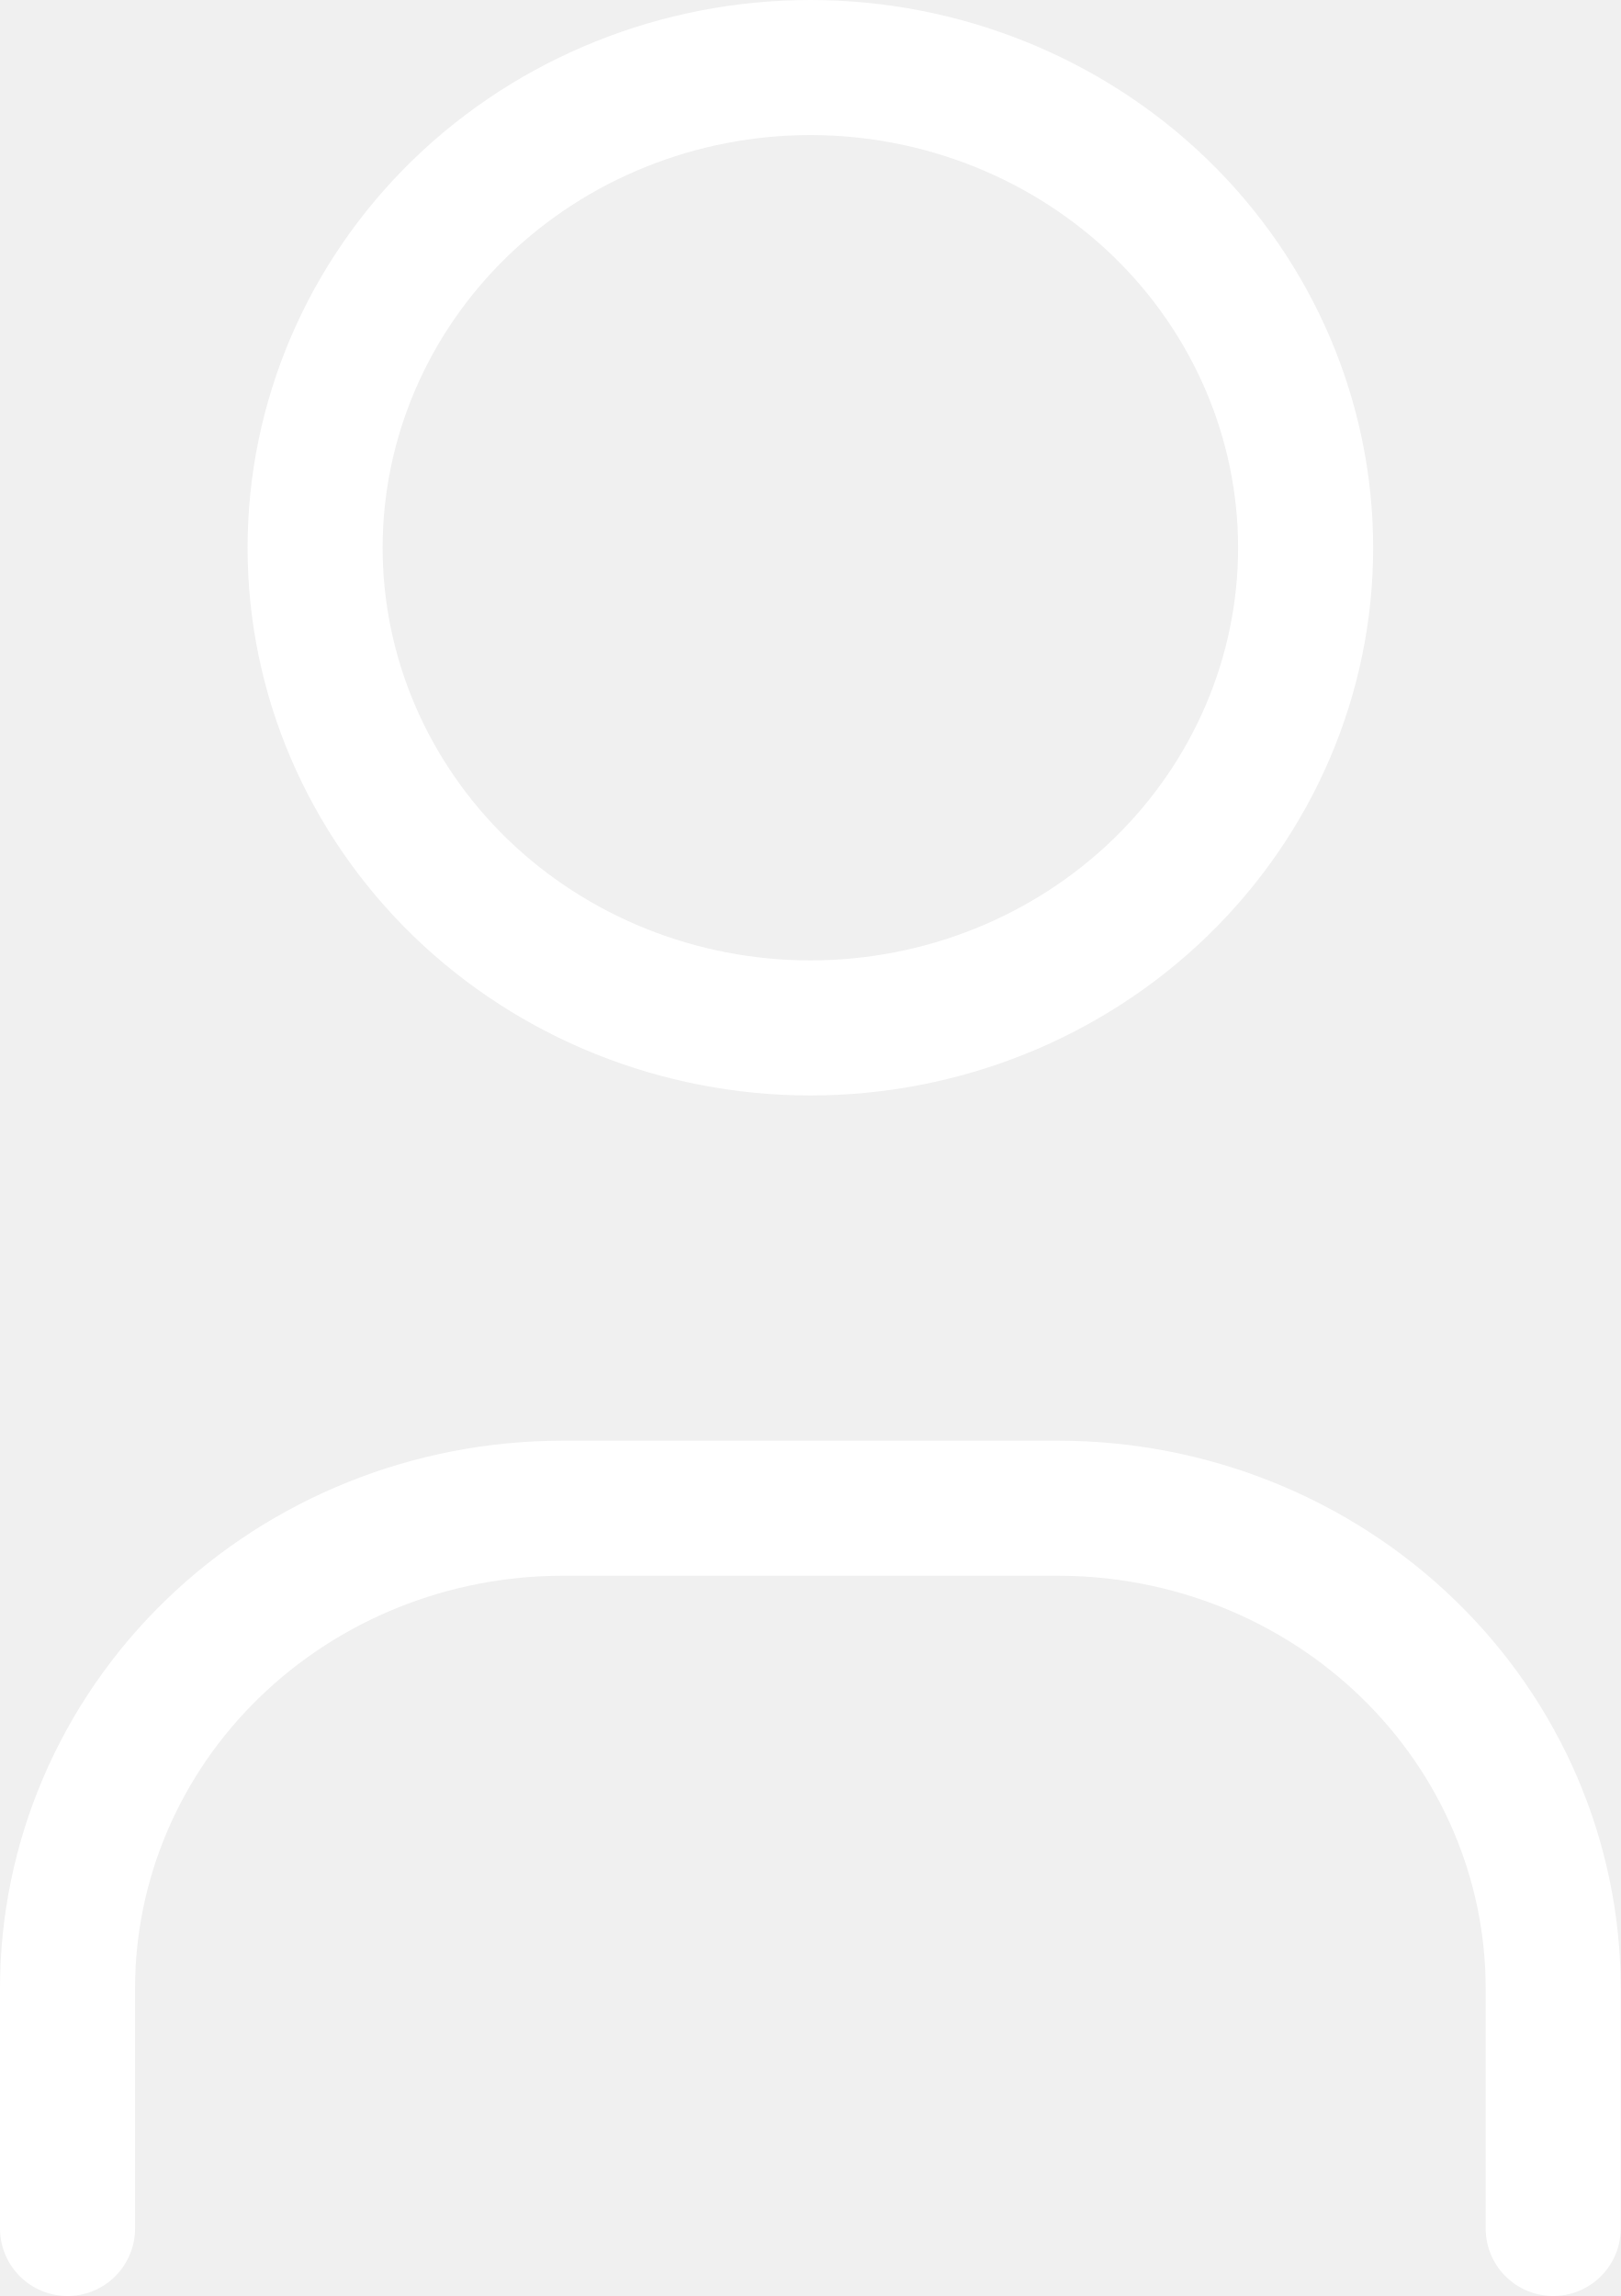
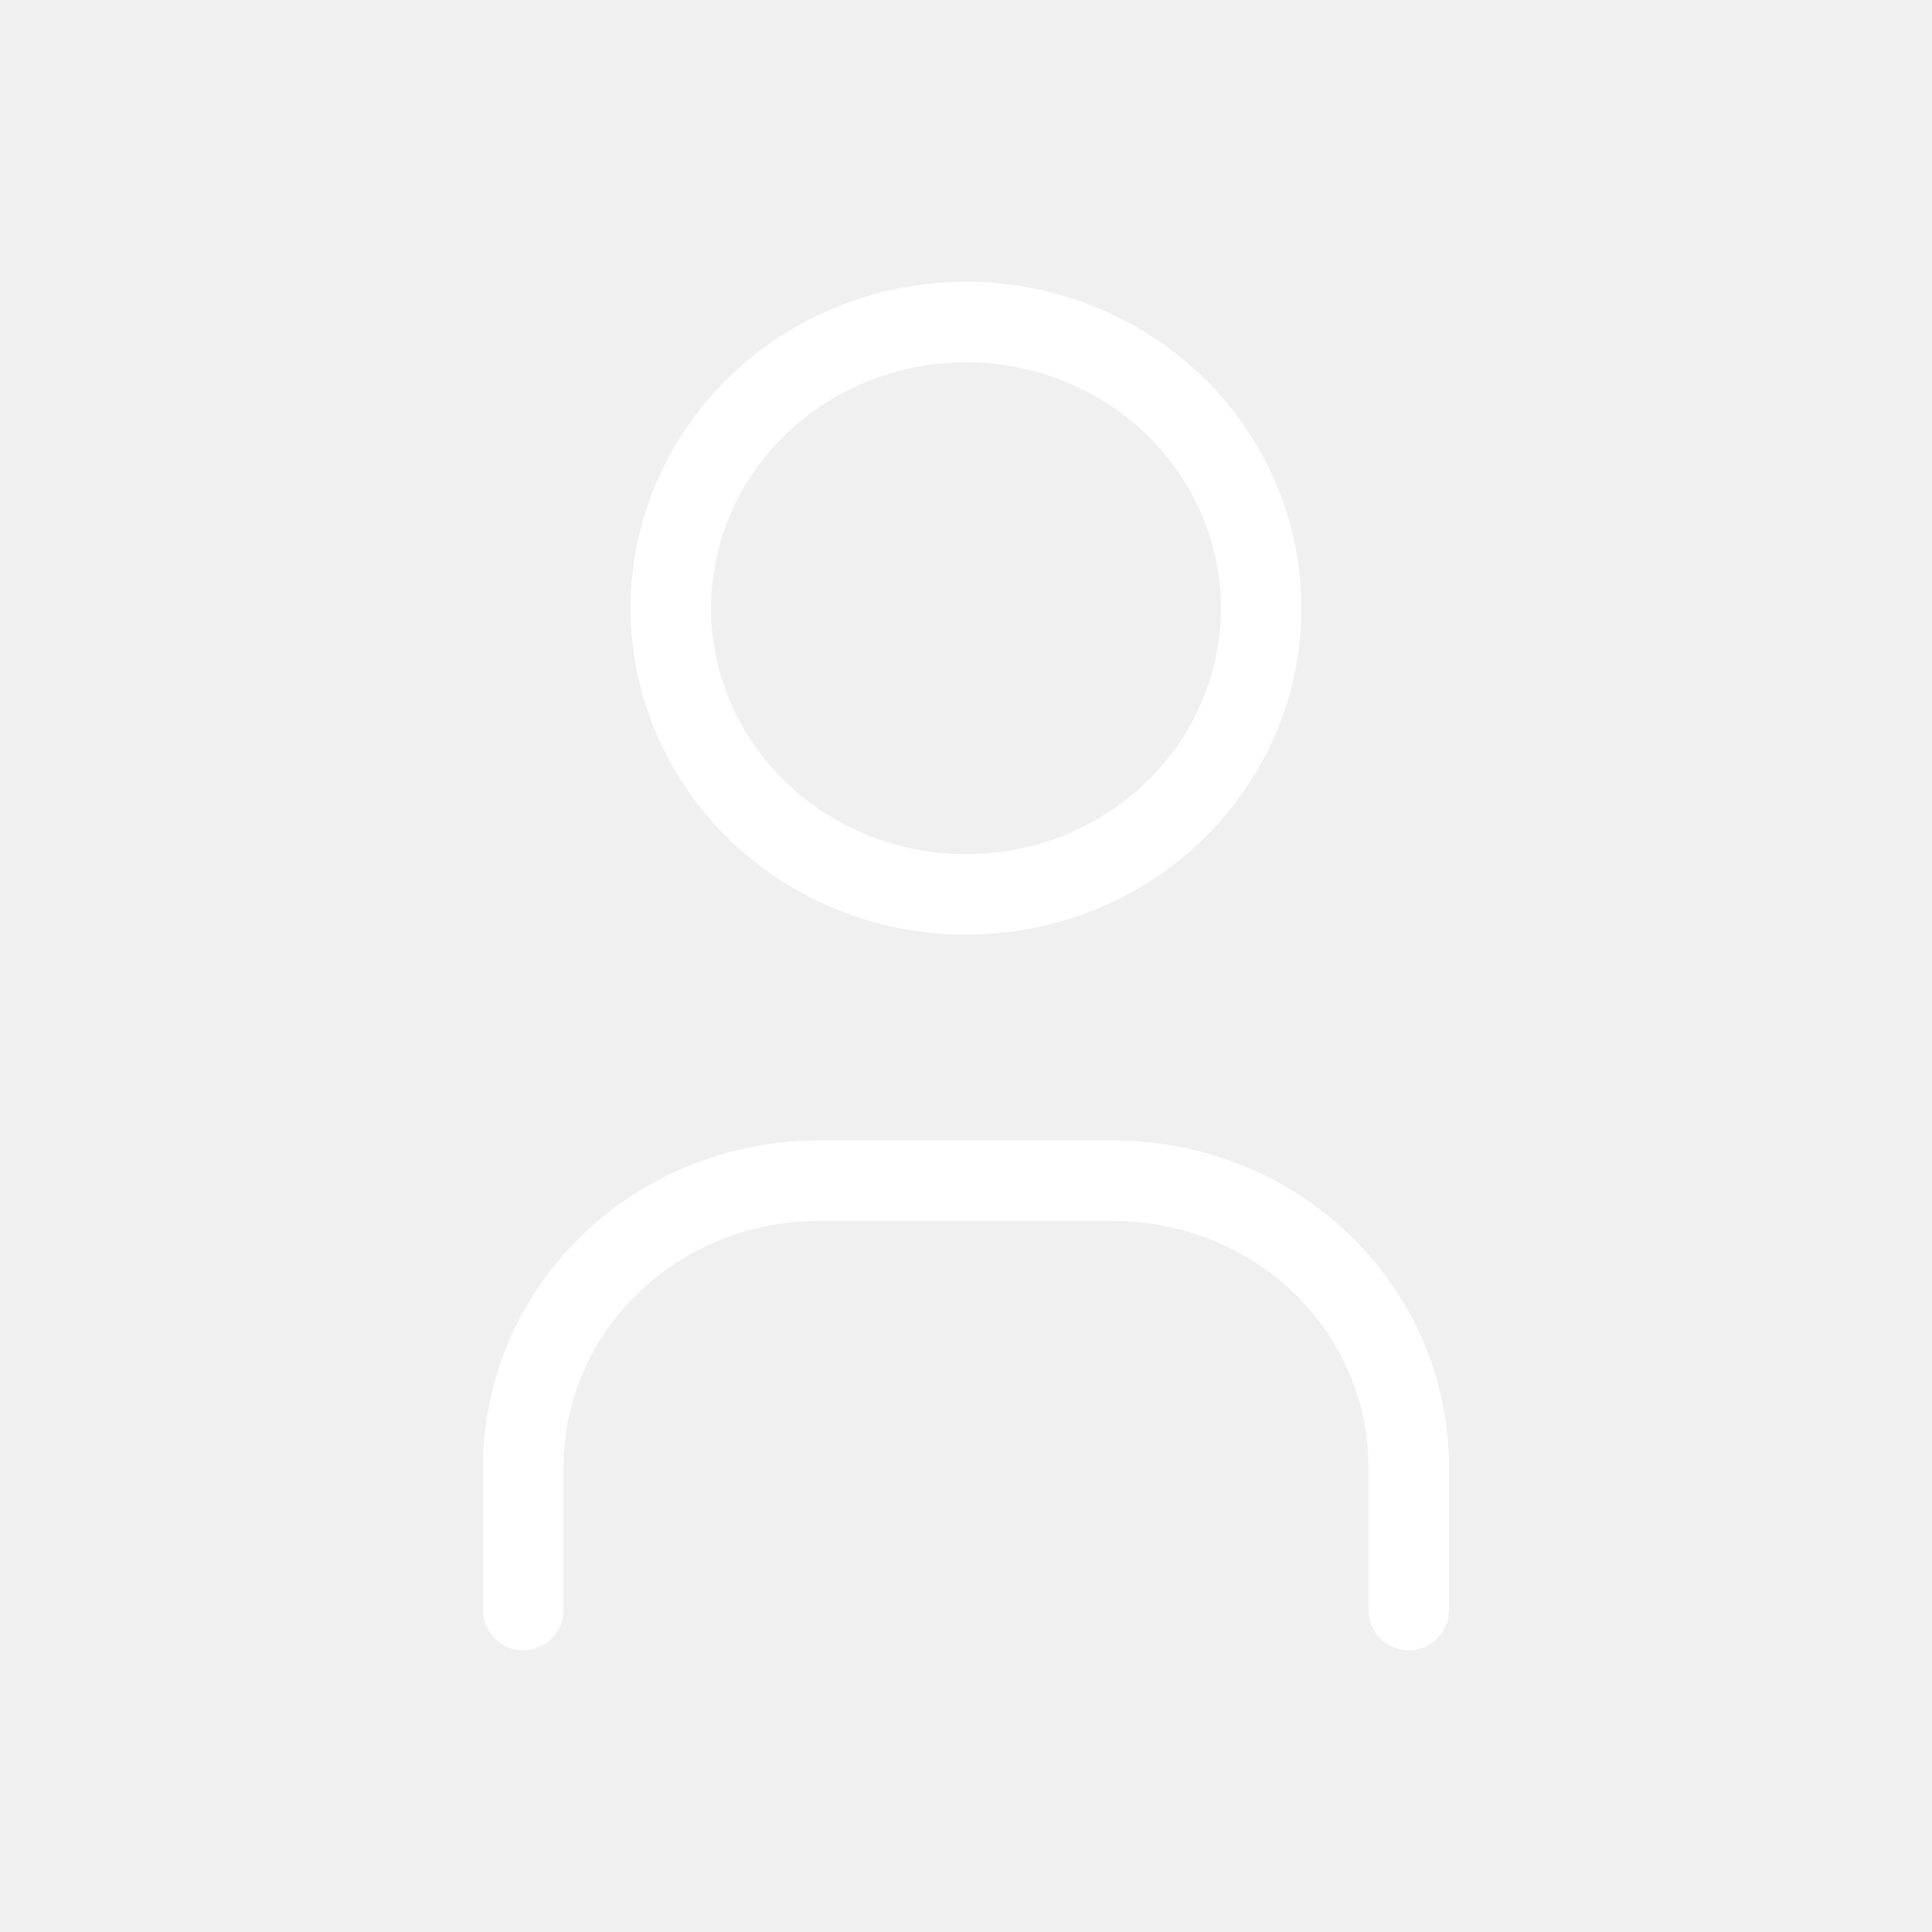
- <svg xmlns="http://www.w3.org/2000/svg" width="12" height="17" viewBox="0 0 12 17" fill="none">
-   <path d="M0.5 16.5V14.722C0.5 13.779 0.886 12.875 1.574 12.208C2.262 11.541 3.194 11.167 4.167 11.167H7.833C8.806 11.167 9.738 11.541 10.426 12.208C11.114 12.875 11.5 13.779 11.5 14.722V16.5M2.333 4.056C2.333 4.999 2.72 5.903 3.407 6.57C4.095 7.237 5.028 7.611 6 7.611C6.972 7.611 7.905 7.237 8.593 6.57C9.28 5.903 9.667 4.999 9.667 4.056C9.667 3.113 9.28 2.208 8.593 1.541C7.905 0.875 6.972 0.5 6 0.5C5.028 0.5 4.095 0.875 3.407 1.541C2.72 2.208 2.333 3.113 2.333 4.056Z" stroke="white" stroke-linecap="round" stroke-linejoin="round" />
+ <svg xmlns="http://www.w3.org/2000/svg" width="24" height="24" viewBox="0 0 24 24" fill="none">
+   <path d="M6.5 20V18.222C6.5 17.279 6.886 16.375 7.574 15.708C8.262 15.041 9.194 14.667 10.167 14.667H13.833C14.806 14.667 15.738 15.041 16.426 15.708C17.114 16.375 17.5 17.279 17.5 18.222V20M8.333 7.556C8.333 8.499 8.72 9.403 9.407 10.07C10.095 10.736 11.027 11.111 12 11.111C12.973 11.111 13.905 10.736 14.593 10.07C15.28 9.403 15.667 8.499 15.667 7.556C15.667 6.613 15.28 5.708 14.593 5.041C13.905 4.375 12.973 4 12 4C11.027 4 10.095 4.375 9.407 5.041C8.72 5.708 8.333 6.613 8.333 7.556Z" stroke="white" stroke-linecap="round" stroke-linejoin="round" />
</svg>
